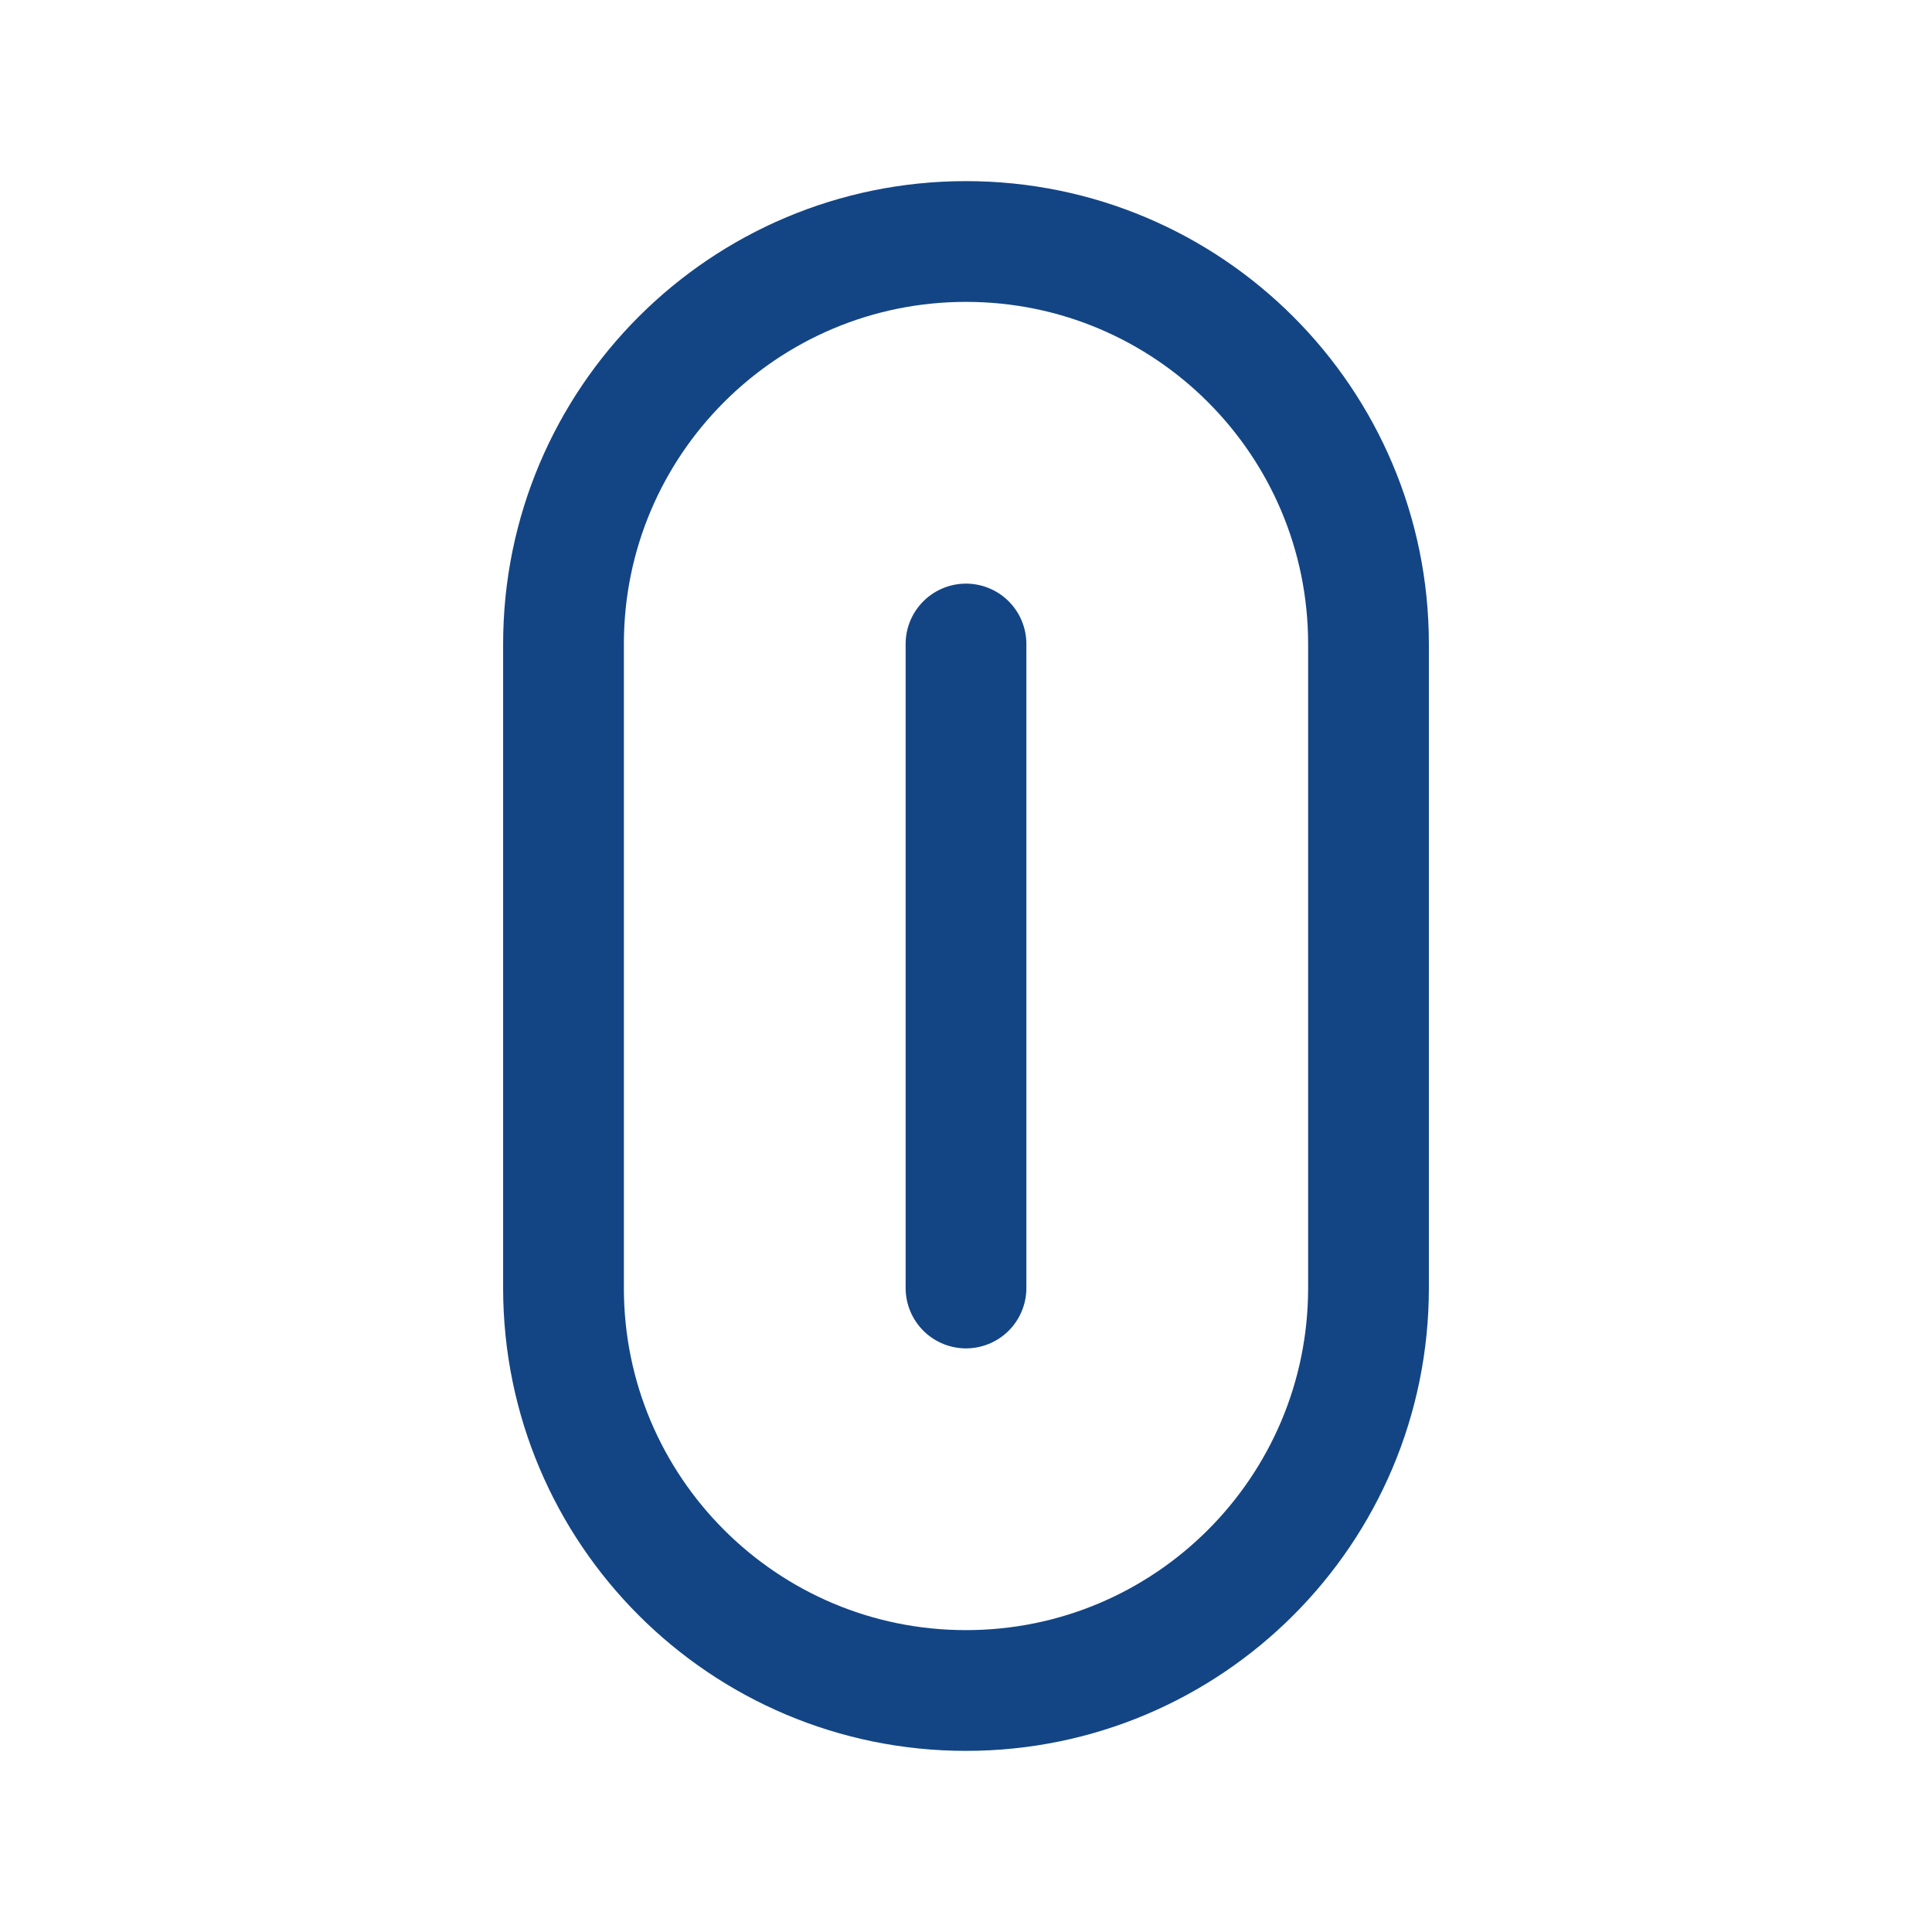
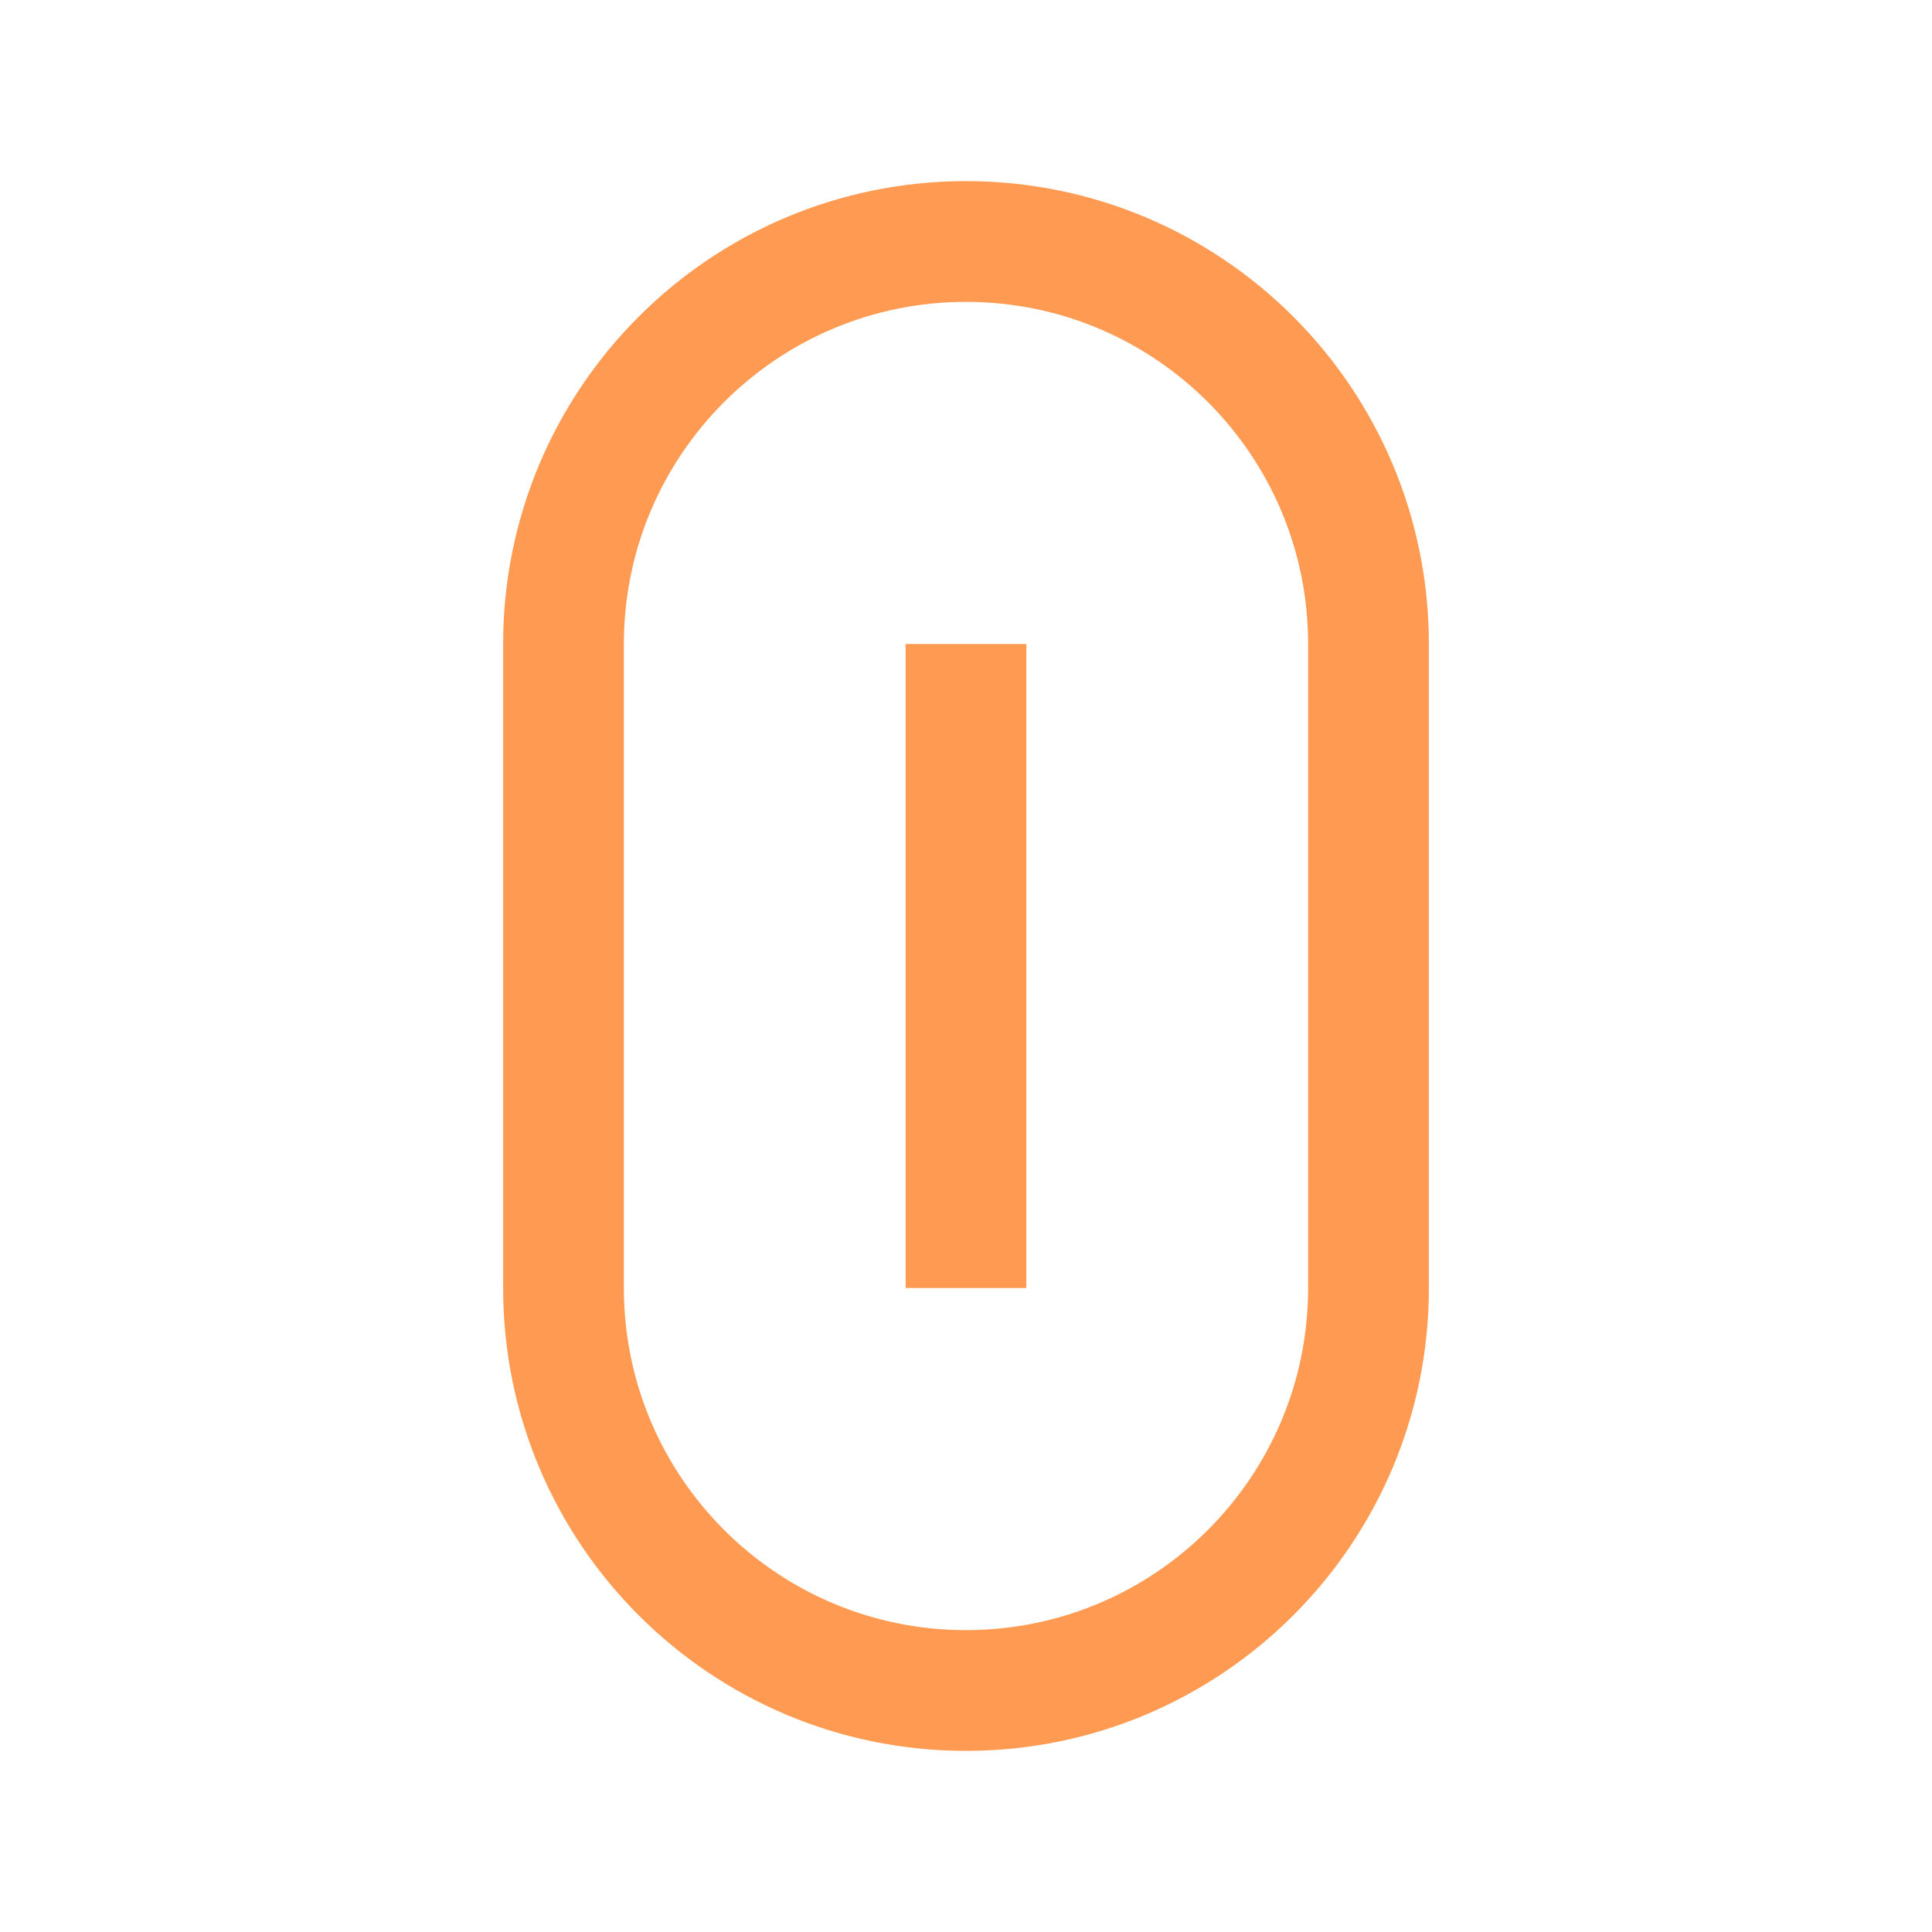
<svg xmlns="http://www.w3.org/2000/svg" viewBox="0 0 24 24">
-   <rect x="7" y="3" width="10" height="18" rx="5" stroke="#134585" stroke-width="1.5" fill="none" />
-   <path d="M12 8v8" stroke="#134585" stroke-width="1.5" fill="none" stroke-linecap="round" />
+   <rect x="7" y="3" width="10" height="18" rx="5" stroke="#fe9a51" stroke-width="1.5" fill="none" />
+   <path d="M12 8v8" stroke="#fe9a51" stroke-width="1.5" fill="none" />
</svg>
